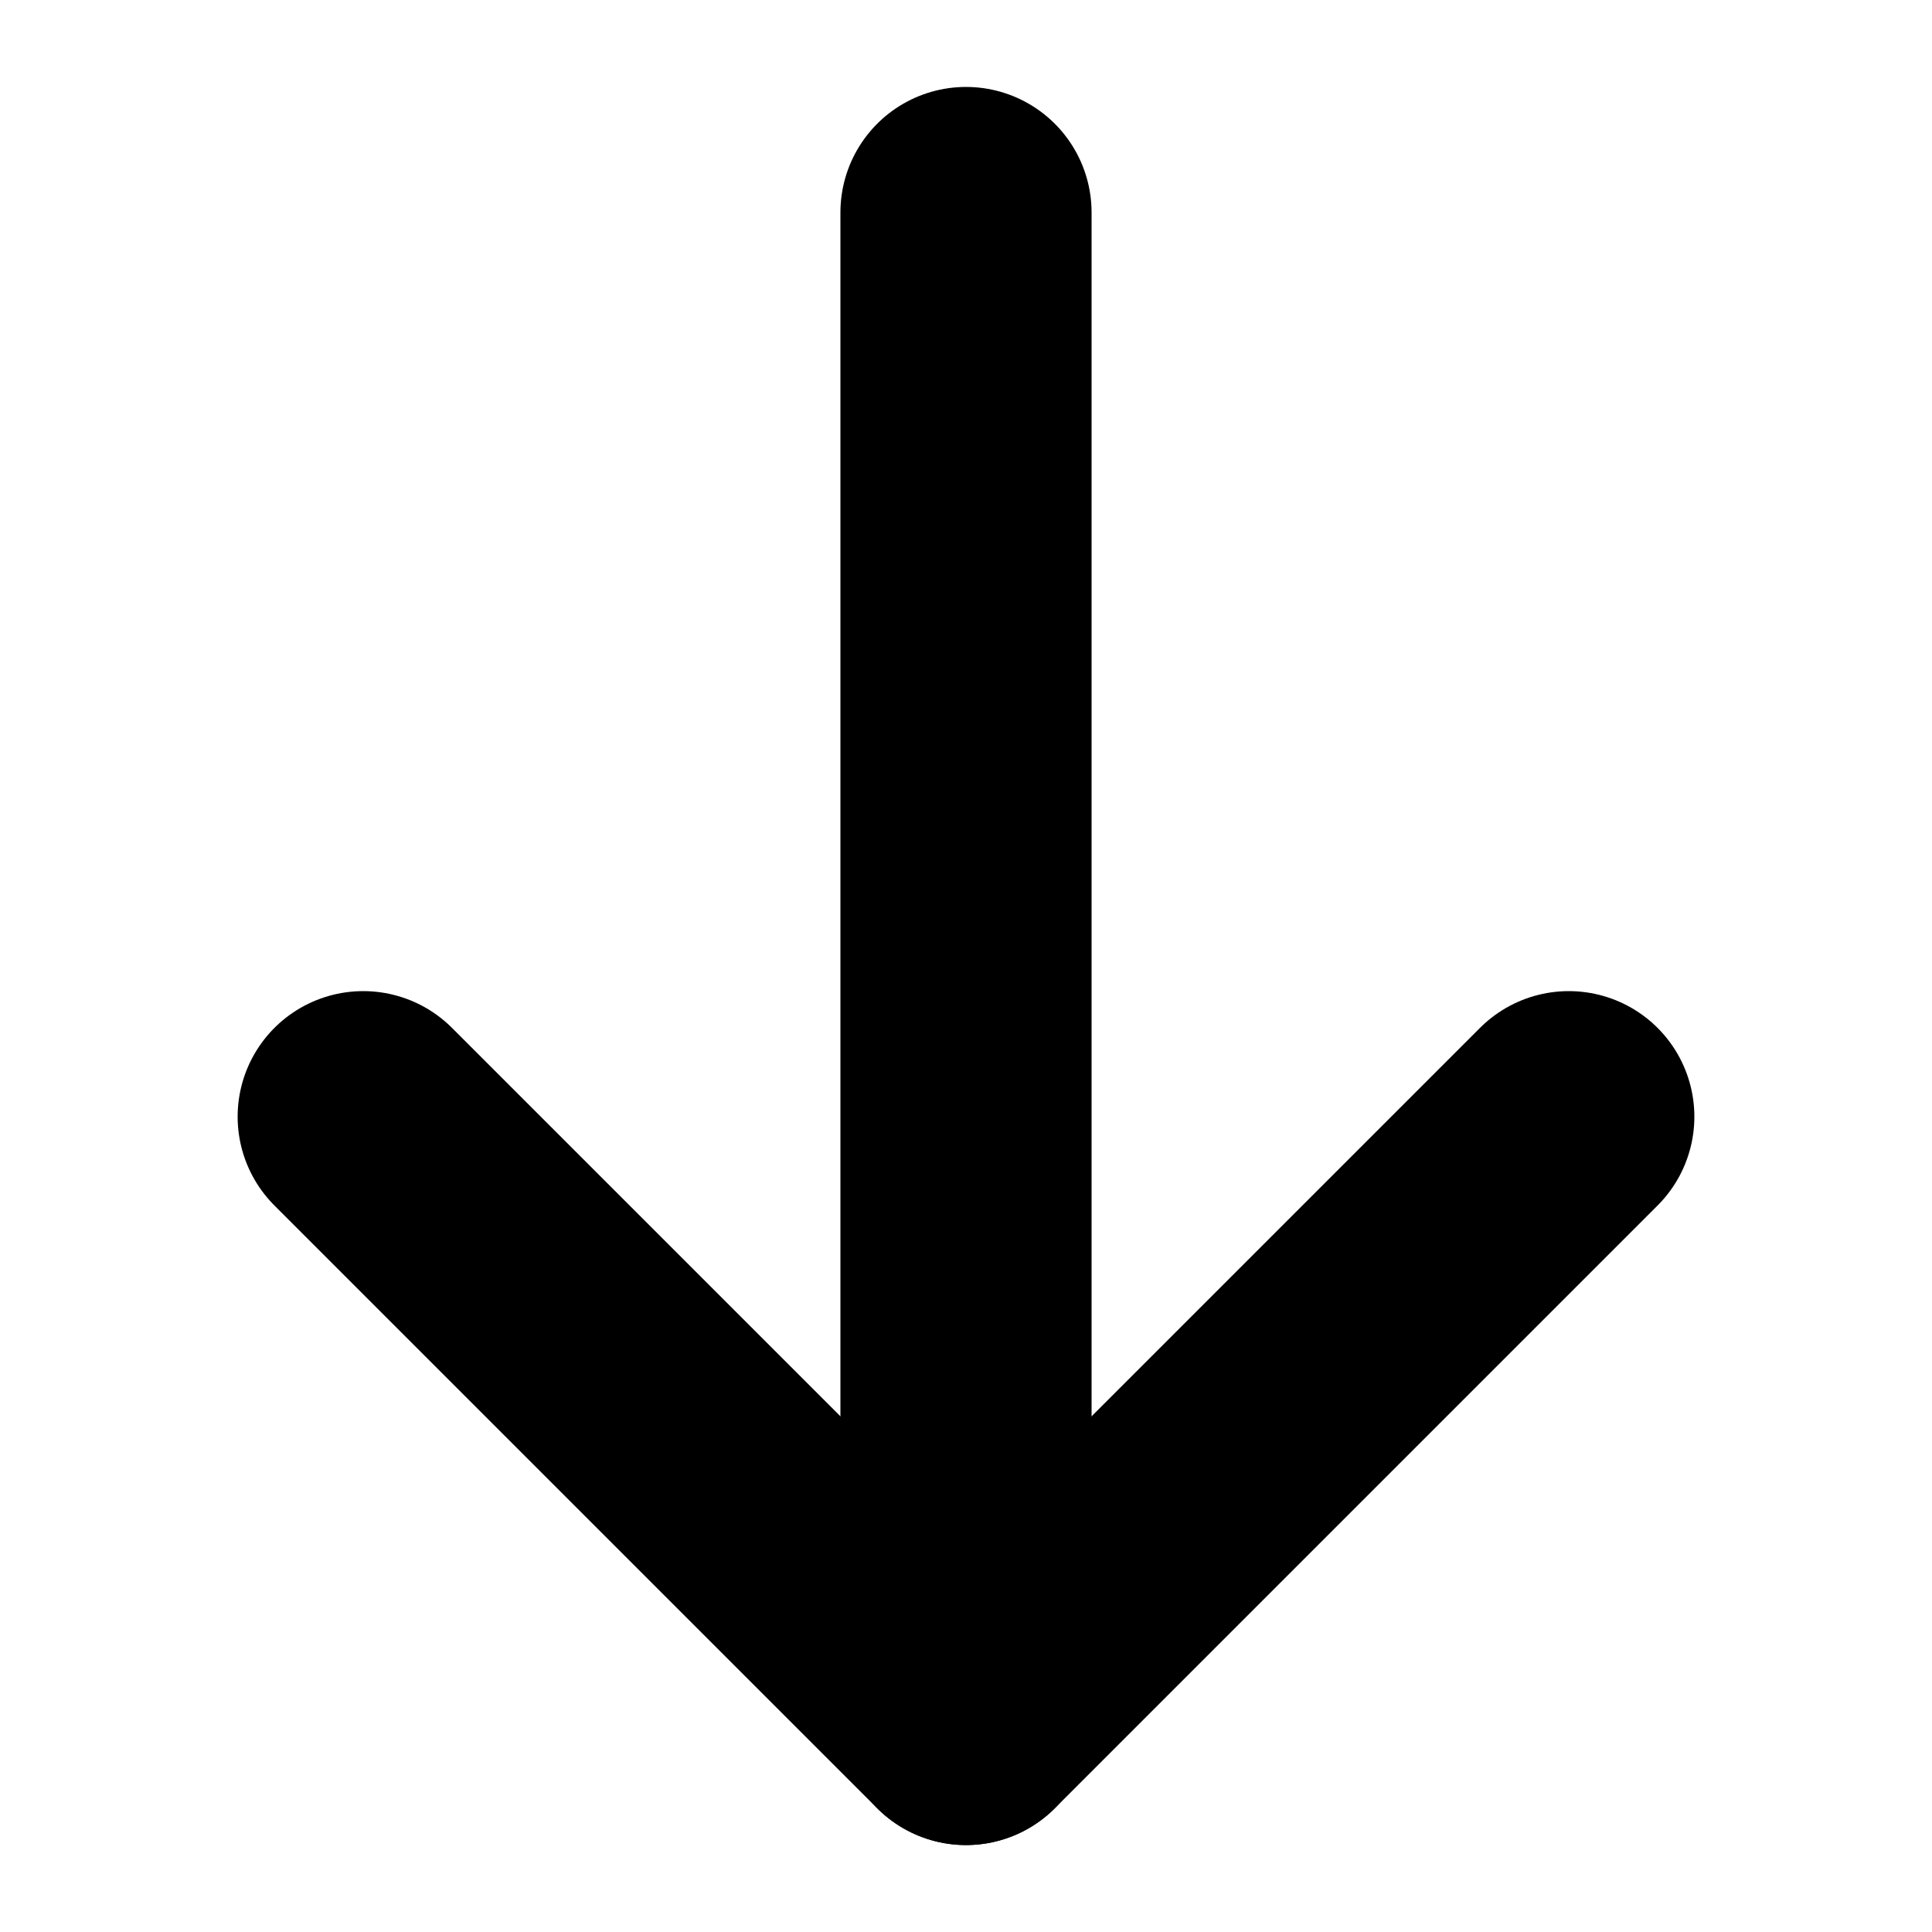
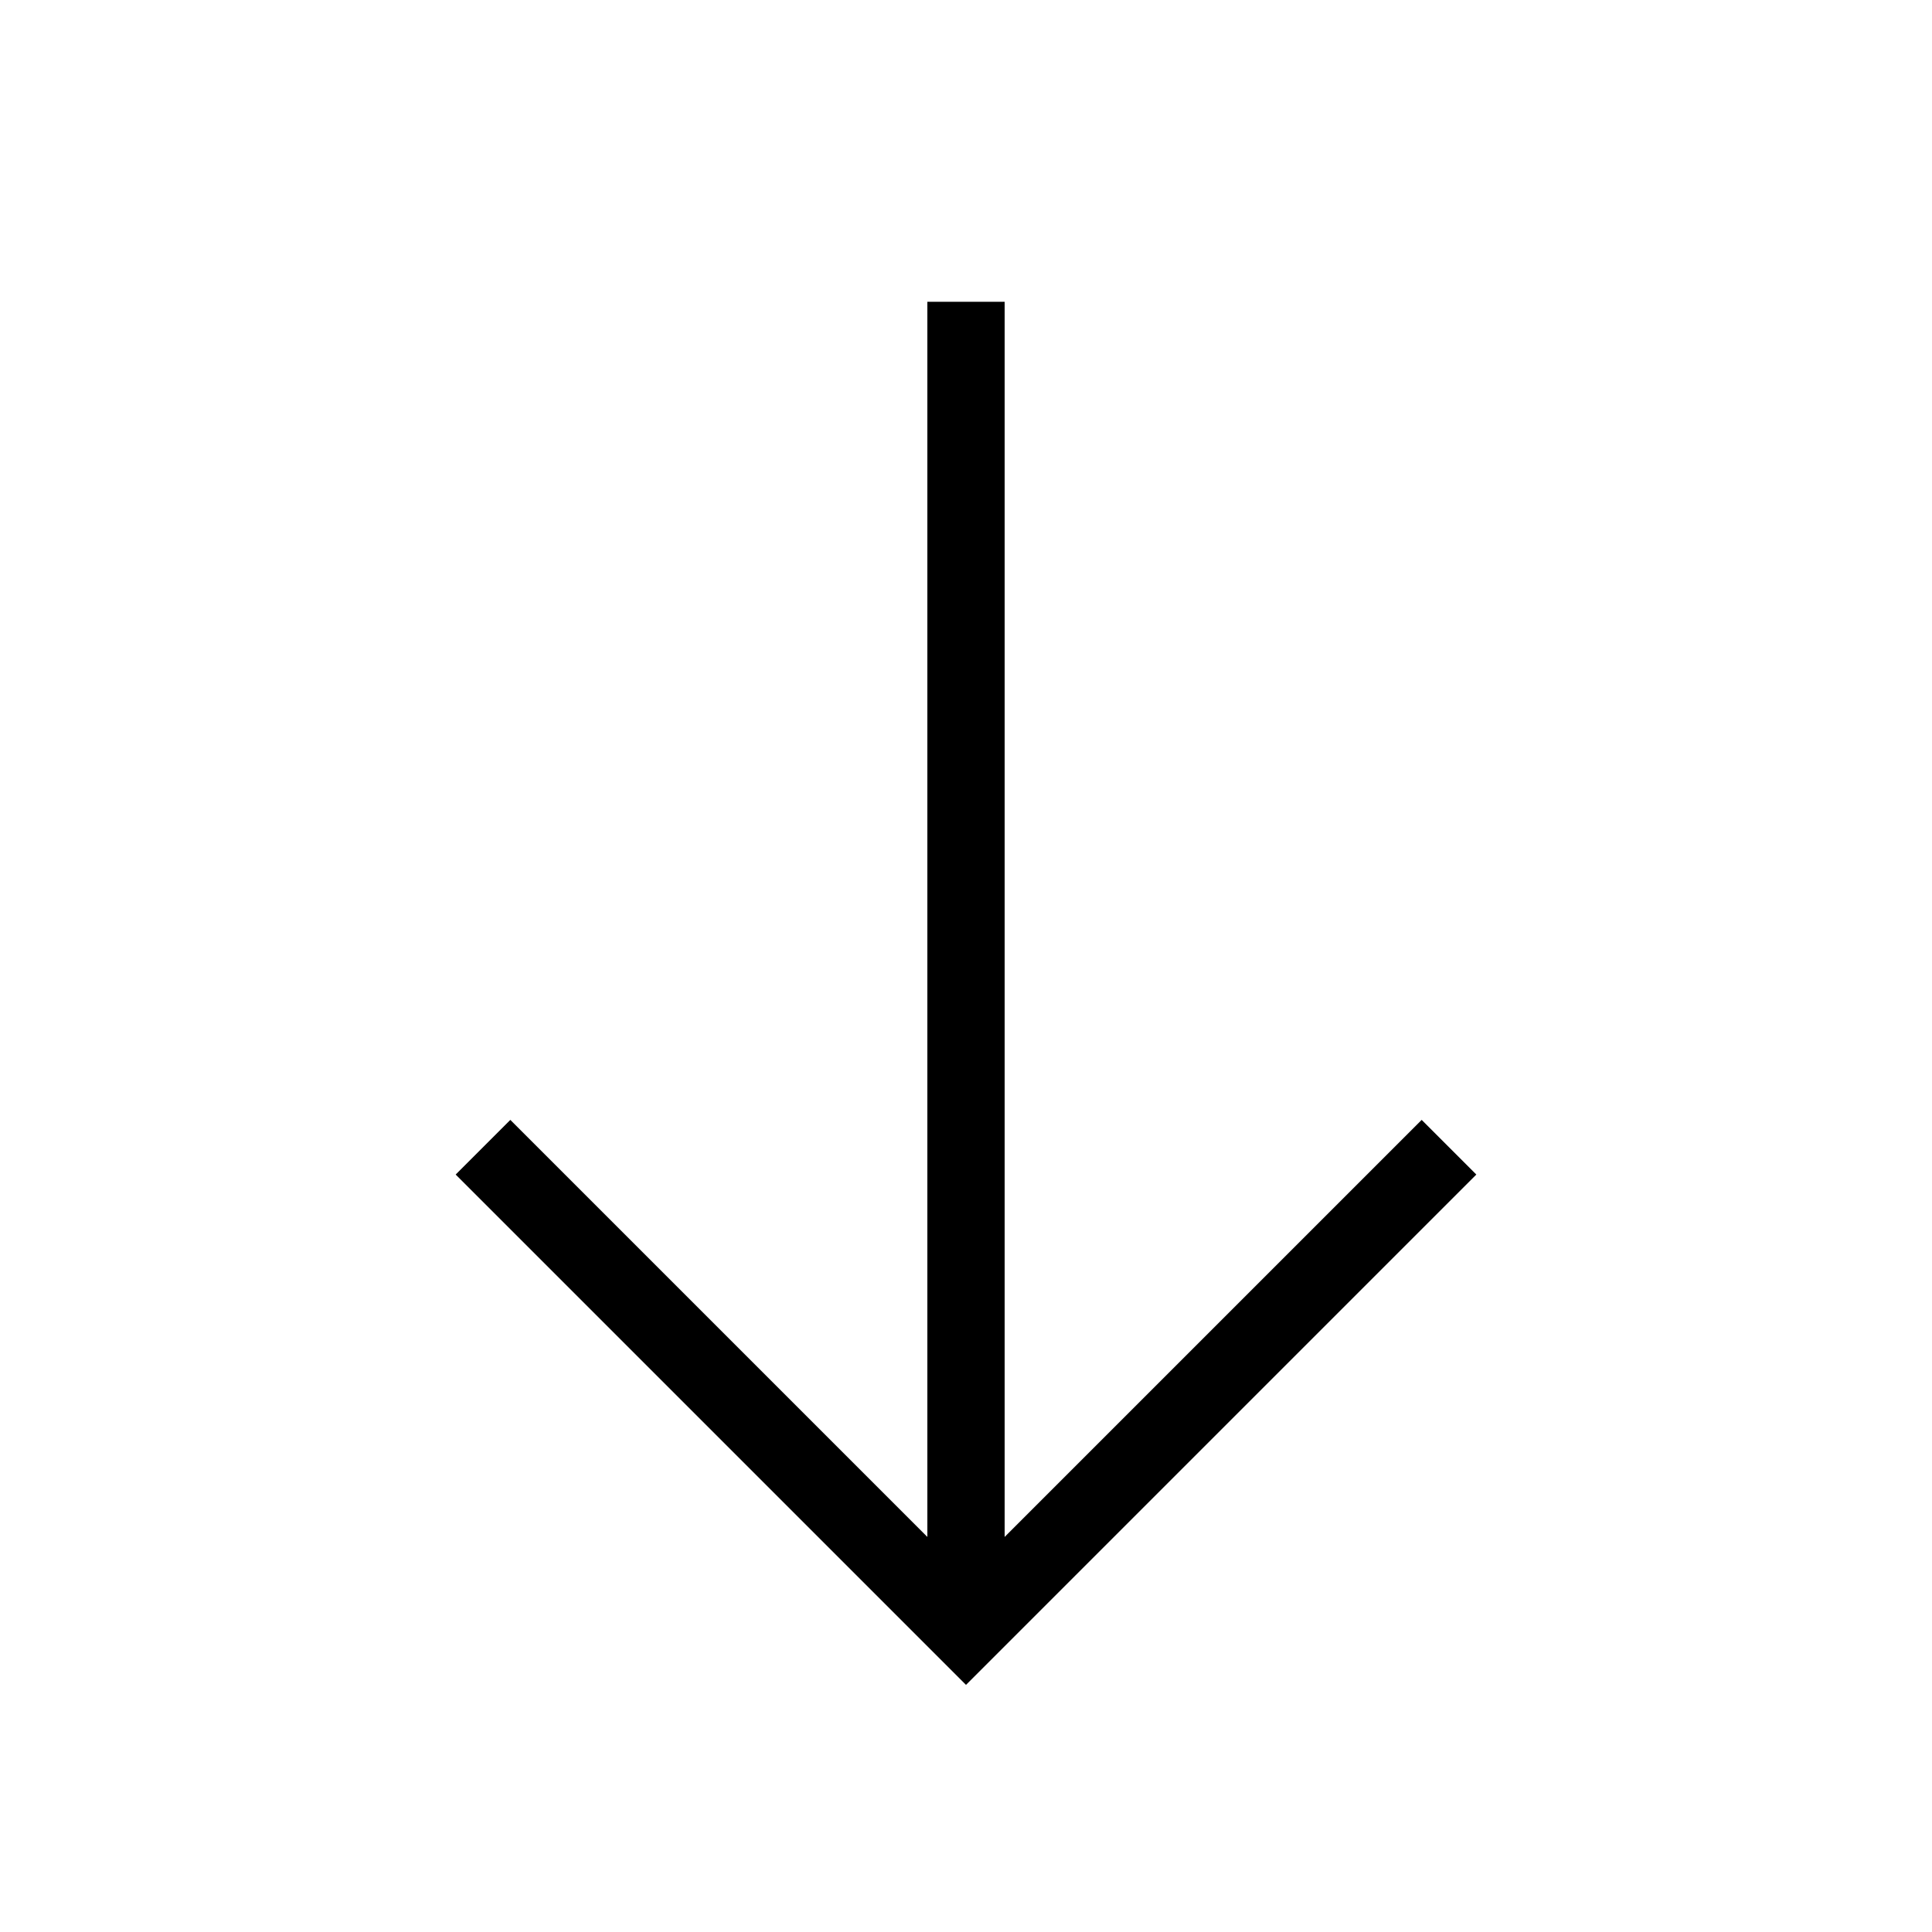
<svg xmlns="http://www.w3.org/2000/svg" viewBox="0 0 50 50" version="1.1">
-   <g transform="rotate(90 25 25)" fill="none" stroke="currentColor" stroke-width="6.5" stroke-linecap="round" stroke-linejoin="round">
-     <path d="M5.5 25L44.5 25" />
-     <path d="M28.90 9.40L44.5 25L28.90 40.60" />
+   <g>
+     <path d="M25 7.81L25 42.19" stroke="currentColor" stroke-width="2" stroke-opacity="1" fill-opacity="0" />
+     <path d="M37.5 29.69L25 42.19L12.5 29.69" stroke="currentColor" stroke-width="2" stroke-opacity="1" fill-opacity="0" />
  </g>
</svg>
